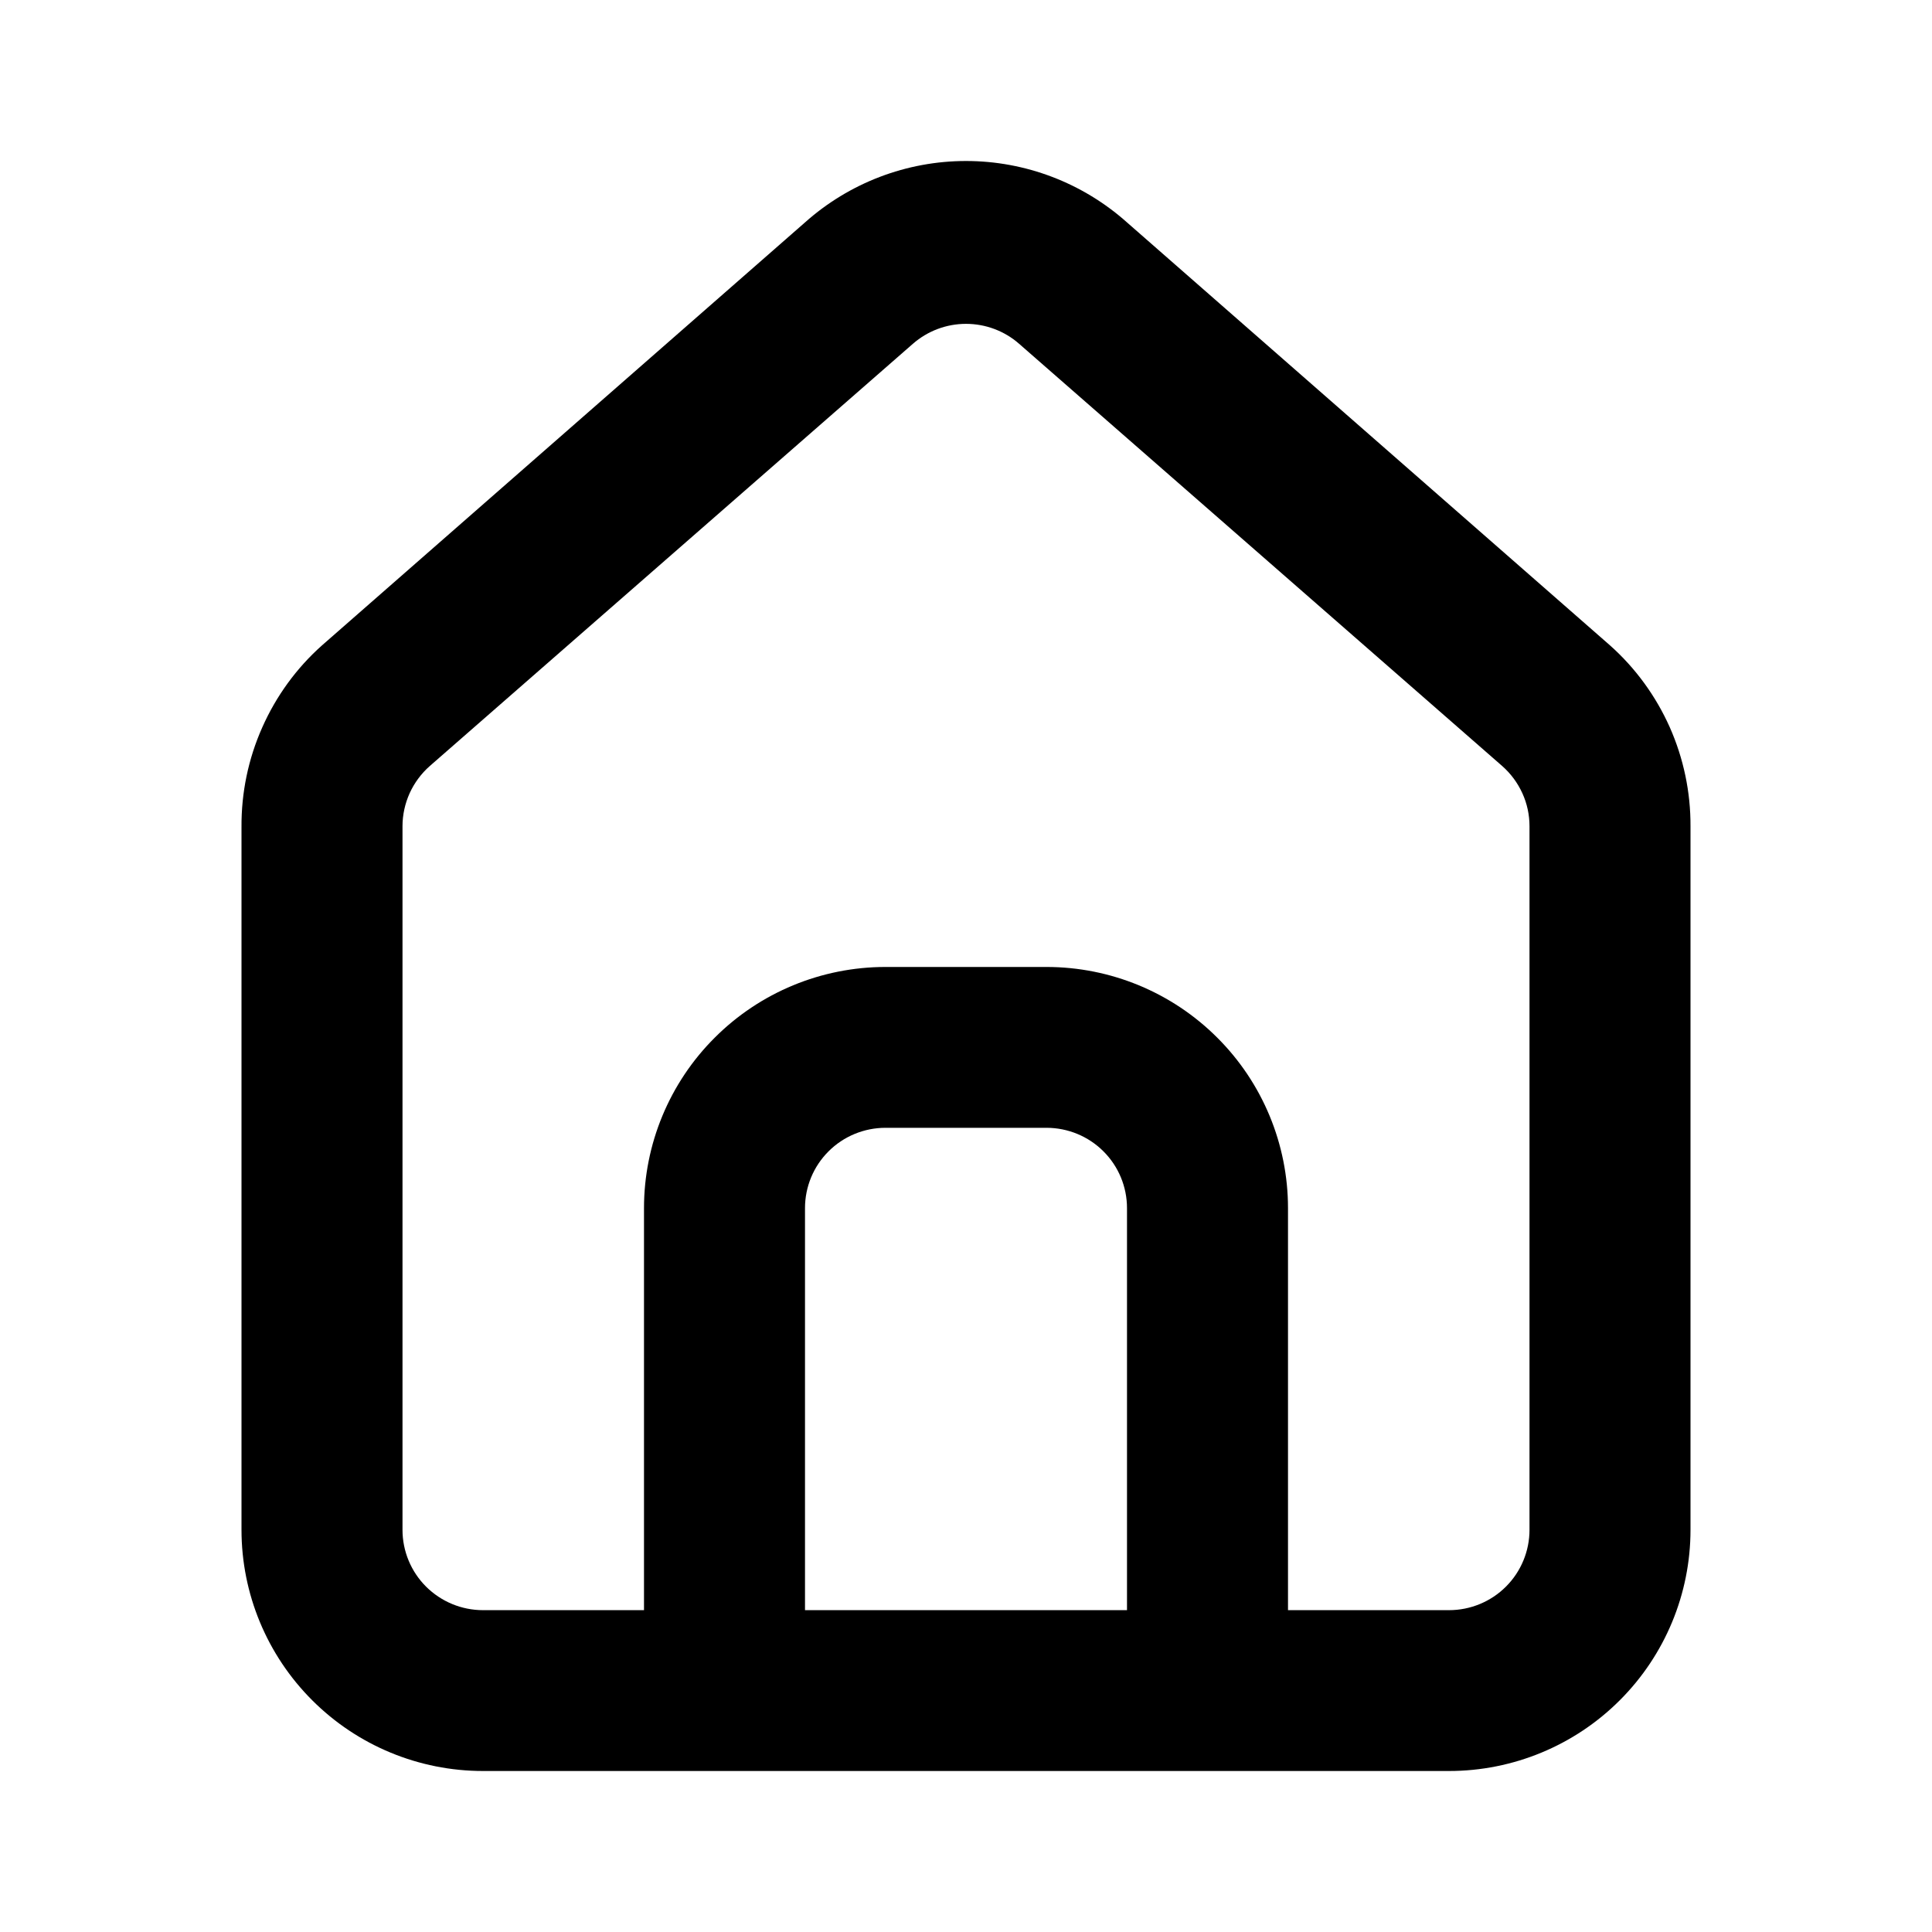
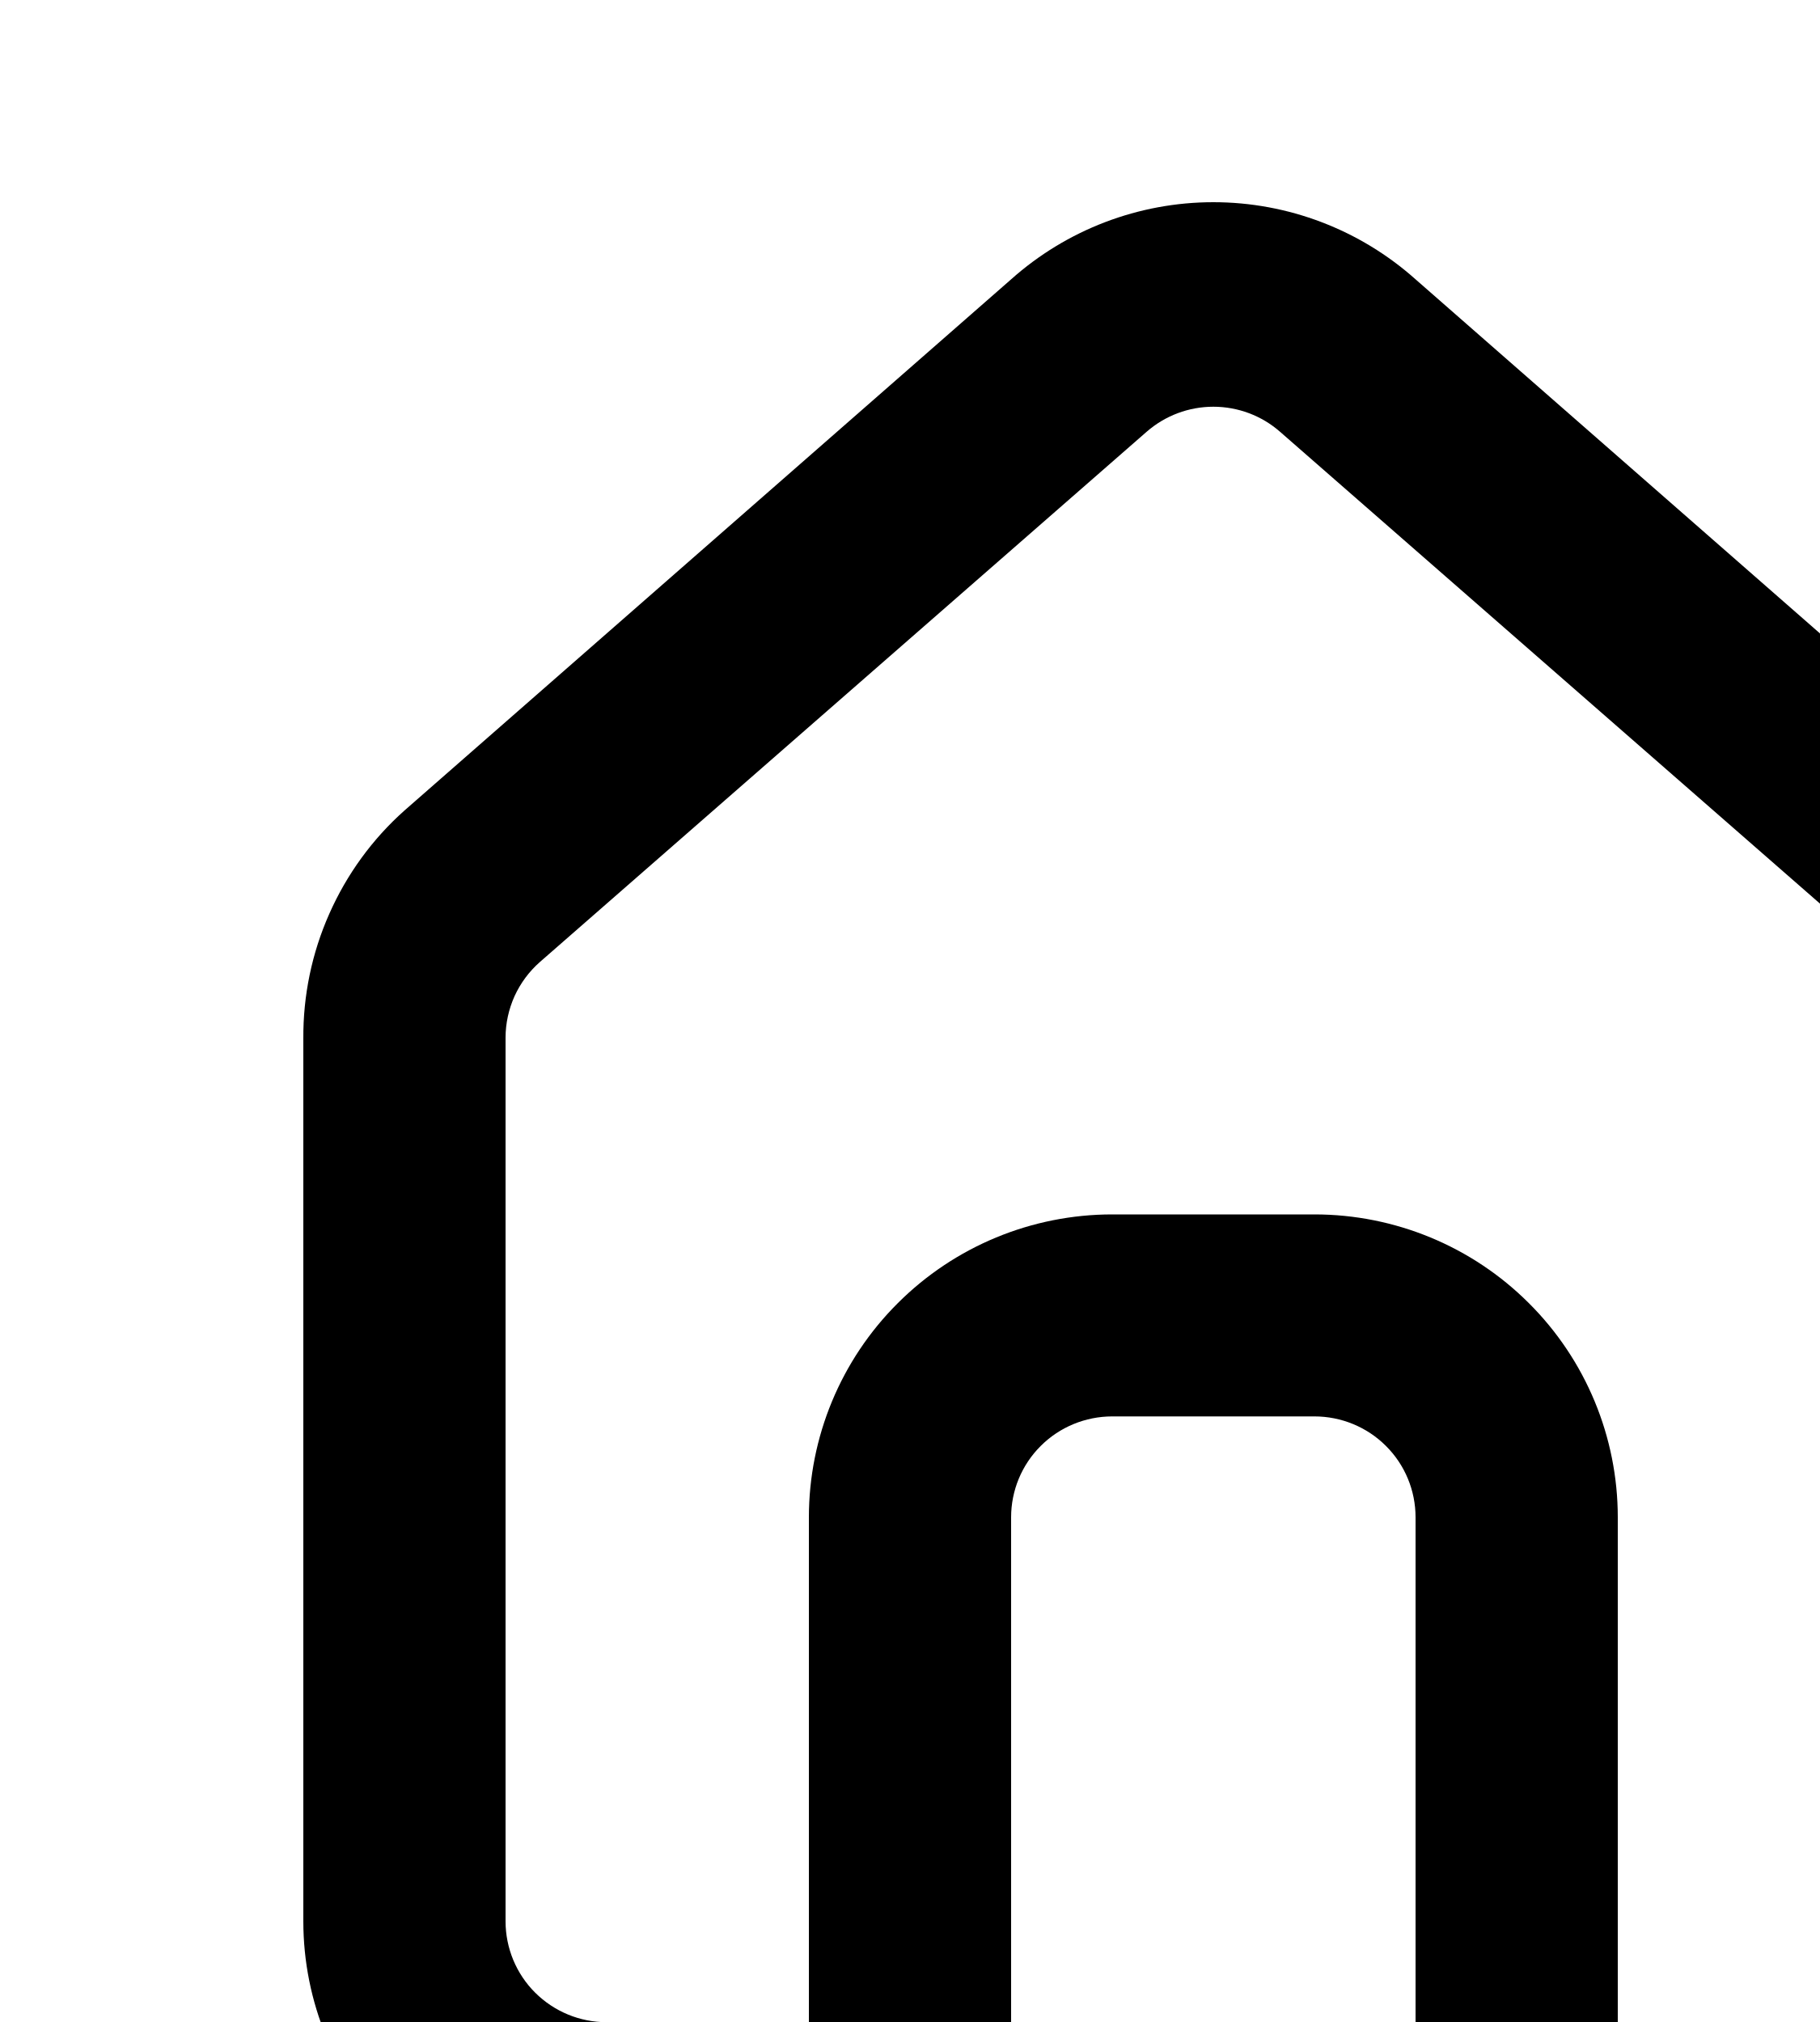
- <svg xmlns="http://www.w3.org/2000/svg" width="24" height="24" viewBox="0 0 24 24" fill="none">
+ <svg xmlns="http://www.w3.org/2000/svg" fill="none">
  <path d="M20 8.017L14 2.763C13.45 2.272 12.738 2 12 2C11.262 2 10.55 2.272 10 2.763L4 8.017C3.682 8.3 3.429 8.649 3.257 9.038C3.084 9.427 2.997 9.848 3 10.274V19.004C3 19.798 3.316 20.56 3.879 21.122C4.441 21.684 5.204 22 6 22H18C18.796 22 19.559 21.684 20.121 21.122C20.684 20.56 21 19.798 21 19.004V10.264C21.002 9.84 20.914 9.421 20.742 9.033C20.569 8.646 20.317 8.299 20 8.017ZM14 20.002H10V15.008C10 14.743 10.105 14.489 10.293 14.302C10.48 14.115 10.735 14.01 11 14.01H13C13.265 14.01 13.52 14.115 13.707 14.302C13.895 14.489 14 14.743 14 15.008V20.002ZM19 19.004C19 19.268 18.895 19.523 18.707 19.71C18.52 19.897 18.265 20.002 18 20.002H16V15.008C16 14.214 15.684 13.451 15.121 12.89C14.559 12.328 13.796 12.012 13 12.012H11C10.204 12.012 9.441 12.328 8.879 12.89C8.316 13.451 8 14.214 8 15.008V20.002H6C5.735 20.002 5.481 19.897 5.293 19.71C5.105 19.523 5 19.268 5 19.004V10.264C5 10.122 5.031 9.982 5.089 9.853C5.148 9.724 5.233 9.609 5.34 9.515L11.34 4.271C11.523 4.111 11.757 4.023 12 4.023C12.243 4.023 12.478 4.111 12.66 4.271L18.66 9.515C18.767 9.609 18.852 9.724 18.911 9.853C18.97 9.982 19 10.122 19 10.264V19.004Z" fill="currentColor" />
</svg>
